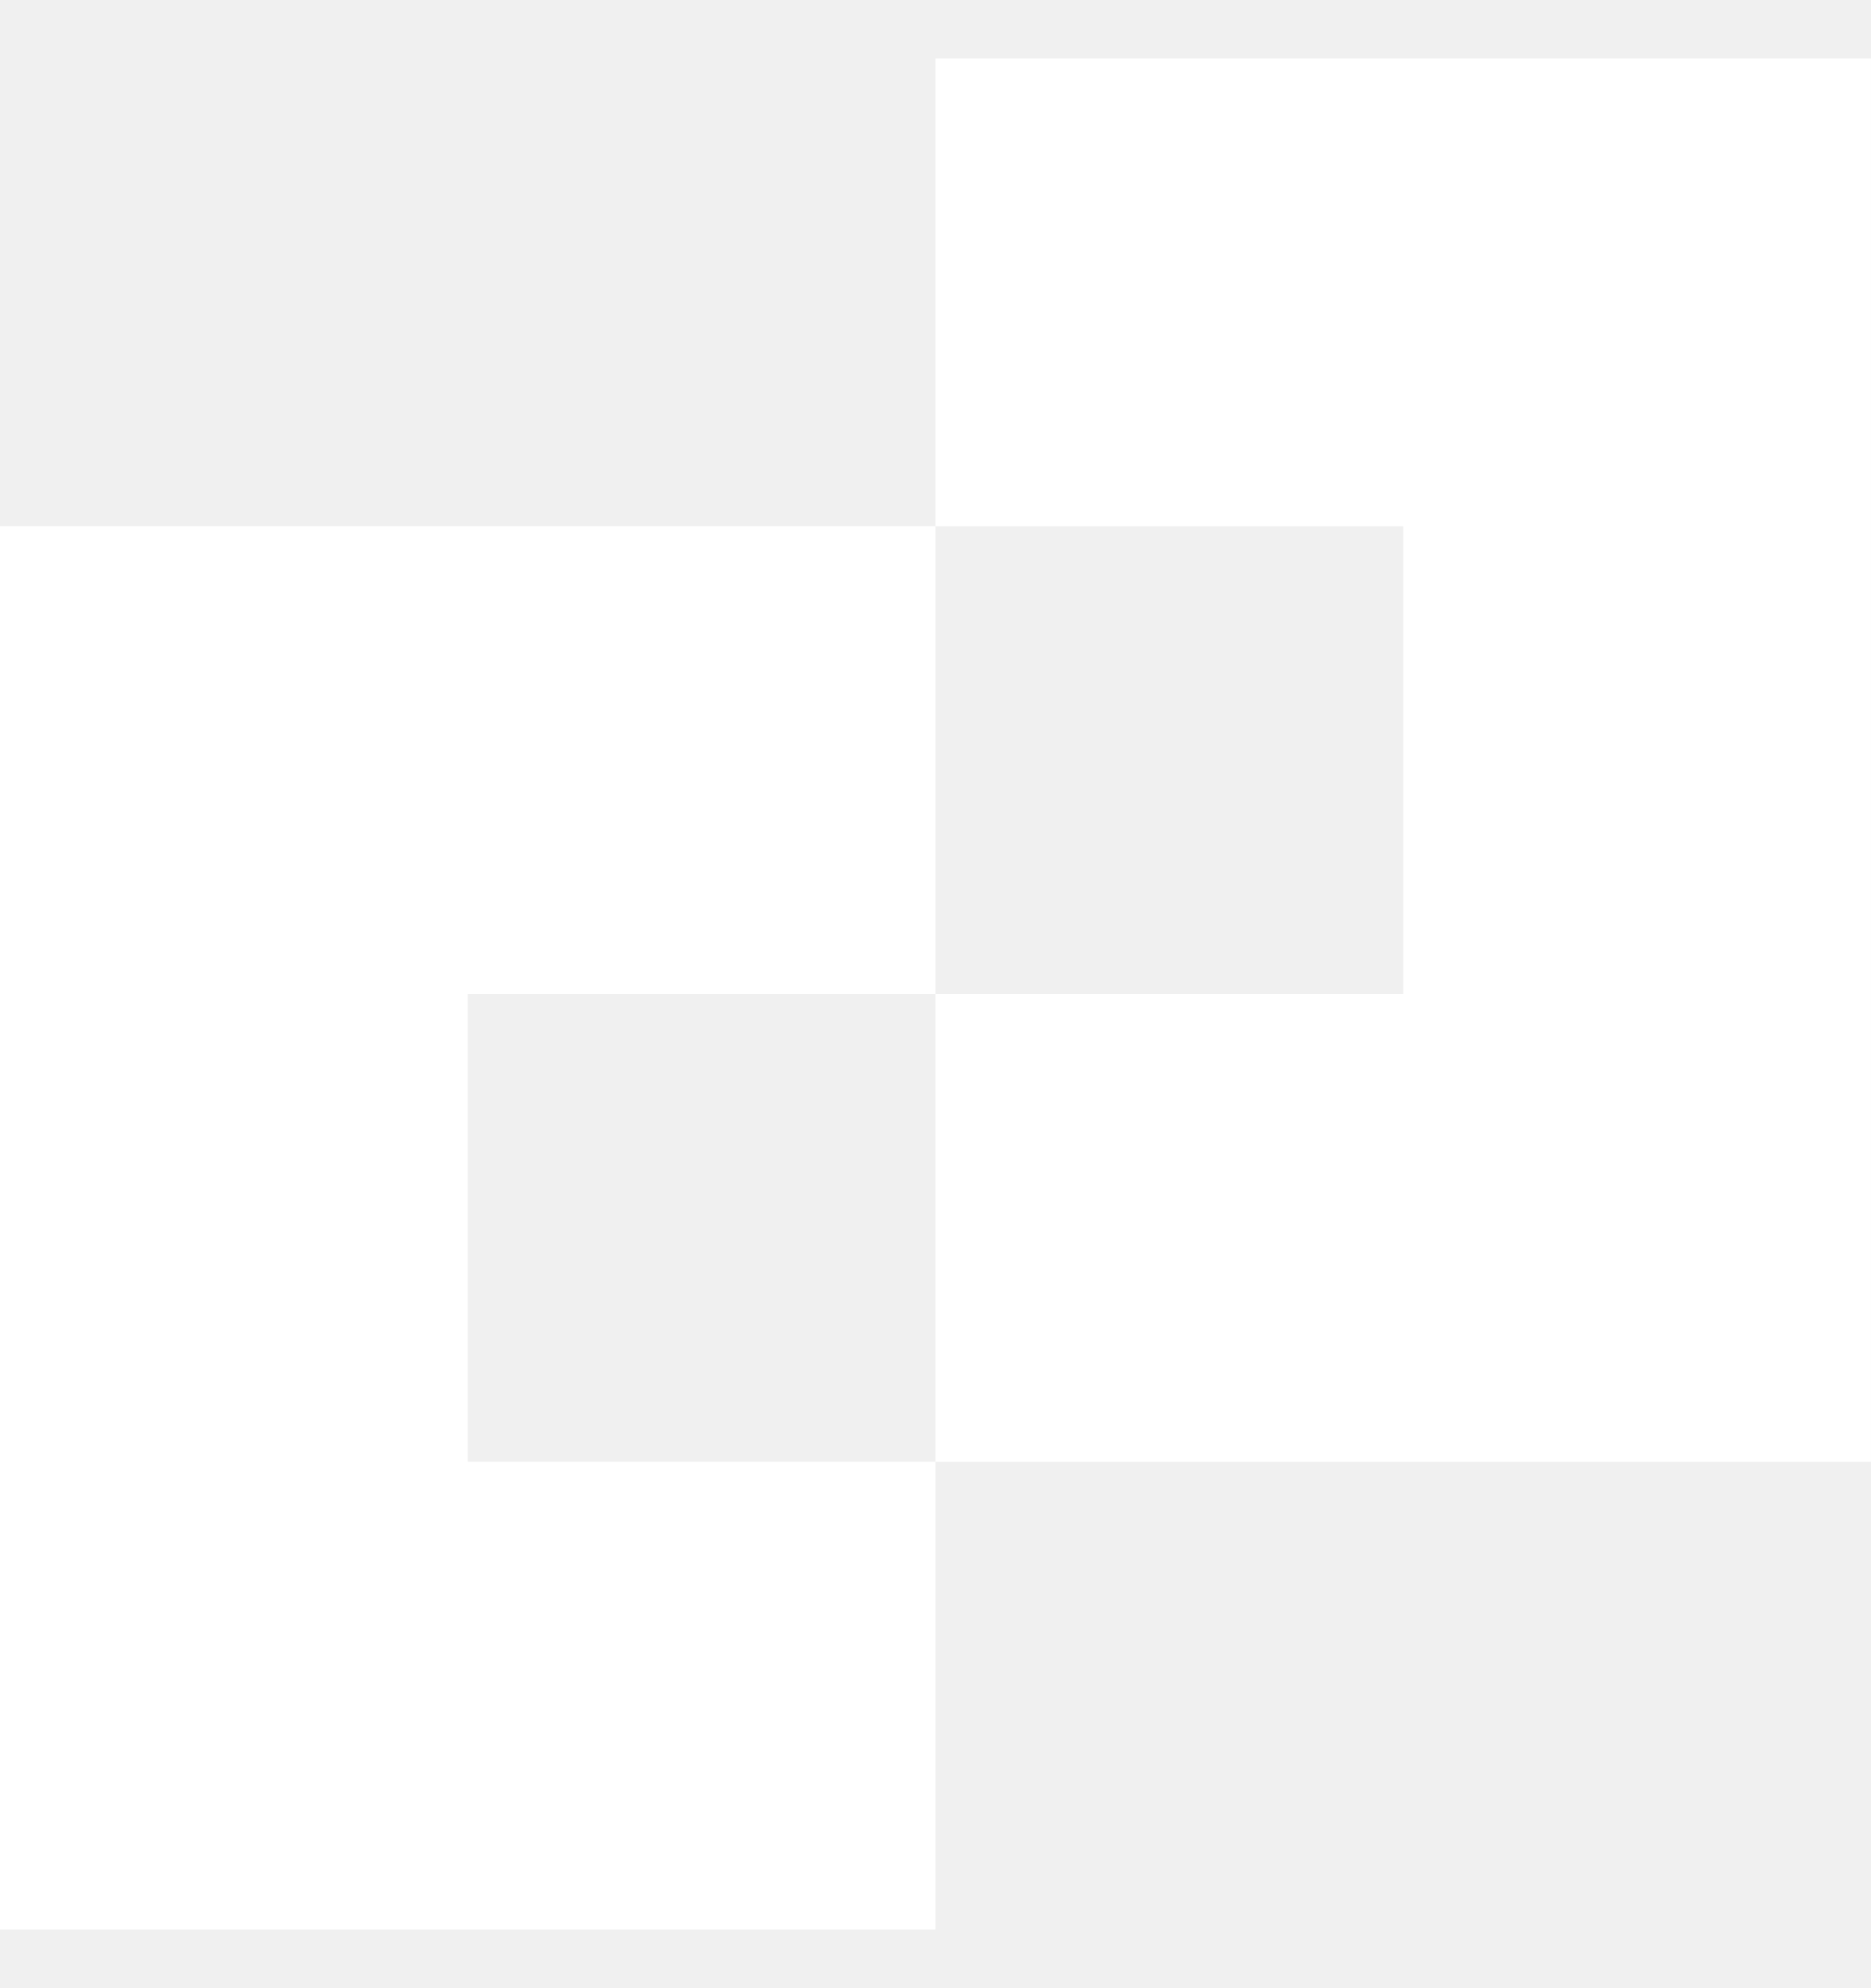
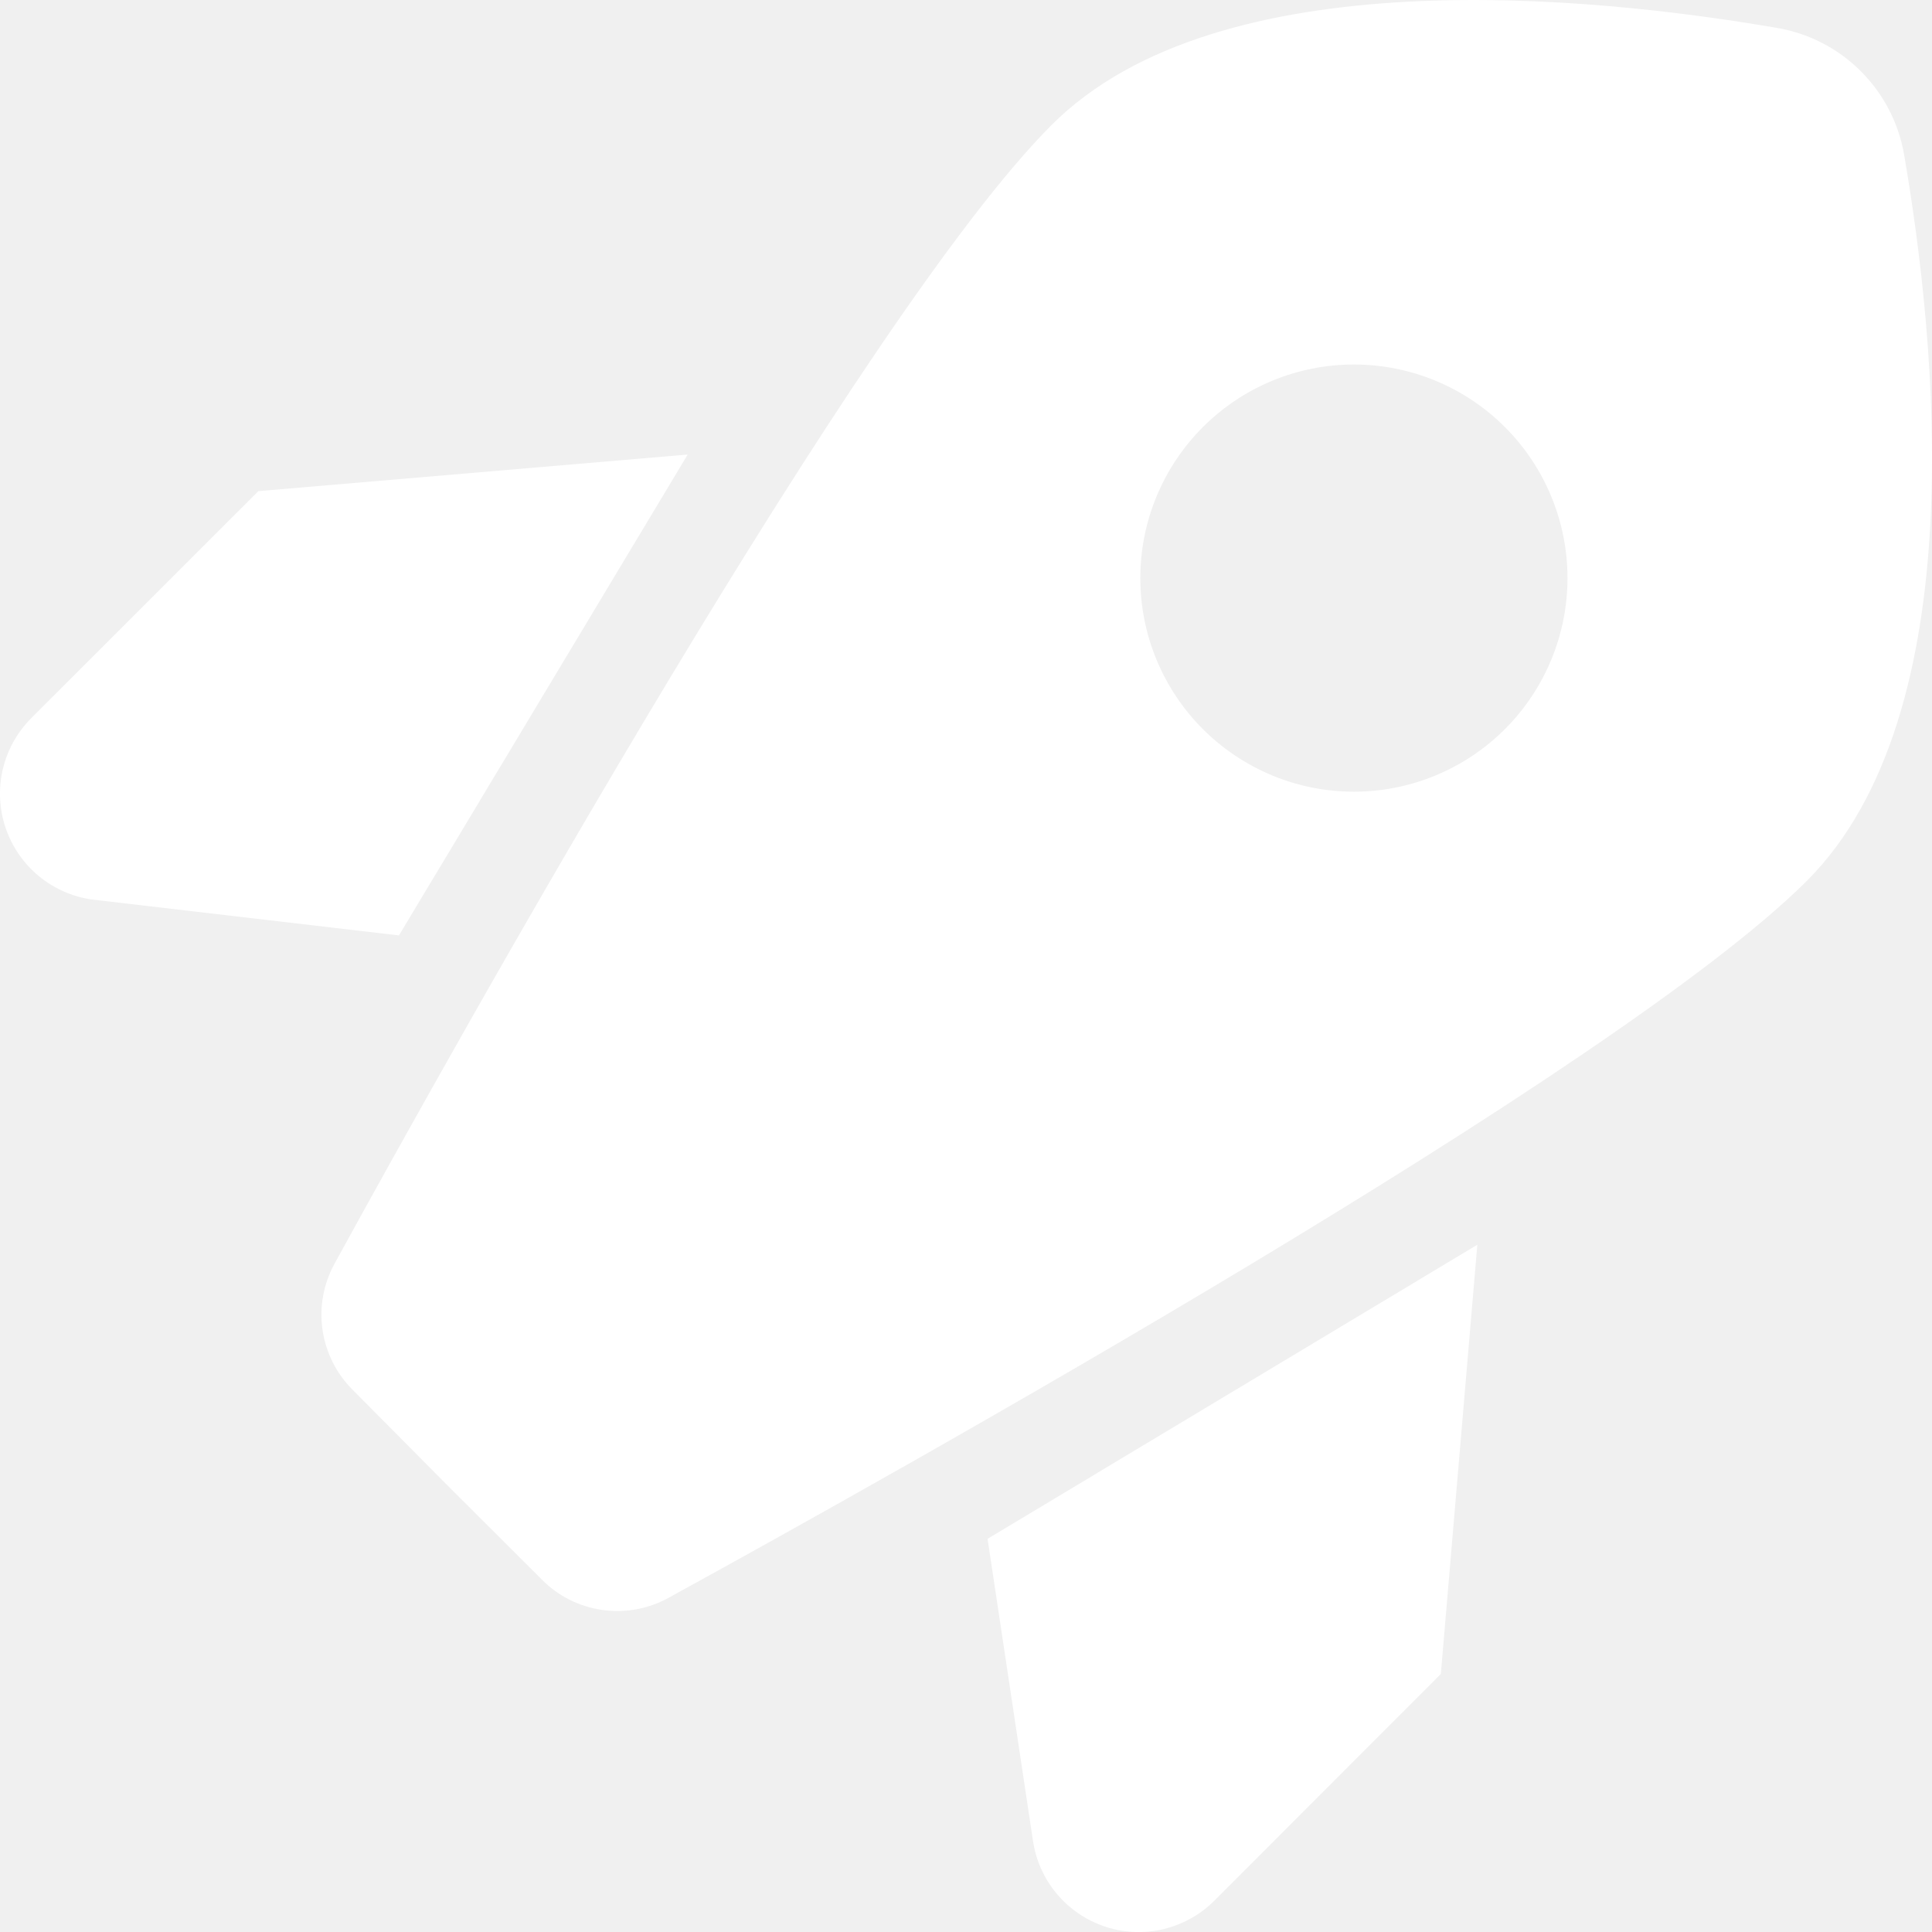
- <svg xmlns="http://www.w3.org/2000/svg" width="16" height="17" viewBox="0 0 16 17" fill="none">
-   <path fill-rule="evenodd" clip-rule="evenodd" d="M12 0.5H8V4.5H4H0V8.5V12.5V16.5H4H8V12.5H12H16V8.5V4.5V0.5H12ZM4 12.5H8V8.5H12V4.5H8V8.5H4V12.5Z" fill="white" />
+ <svg xmlns="http://www.w3.org/2000/svg" width="18" height="18" viewBox="0 0 18 18" fill="none">
+   <path fill-rule="evenodd" clip-rule="evenodd" d="M17.337 0.664C17.55 0.876 17.691 1.15 17.741 1.446C18.035 3.157 18.398 6.641 16.835 8.206C15.065 9.974 8.35 13.723 6.224 14.889C6.036 14.992 5.819 15.03 5.607 14.999C5.395 14.968 5.198 14.869 5.048 14.716L4.166 13.836L3.289 12.952C3.136 12.801 3.037 12.605 3.005 12.392C2.974 12.18 3.013 11.963 3.116 11.775C4.281 9.649 8.029 2.934 9.798 1.164C11.36 -0.399 14.844 -0.034 16.555 0.26C16.851 0.31 17.125 0.451 17.337 0.664ZM2.407 4.576L6.407 4.235L3.717 8.715L0.86 8.381C0.676 8.356 0.503 8.279 0.36 8.161C0.217 8.042 0.11 7.886 0.051 7.709C-0.008 7.533 -0.016 7.344 0.027 7.163C0.07 6.983 0.163 6.818 0.295 6.687L2.407 4.576ZM13.764 11.596L13.424 15.596L11.313 17.709C11.182 17.84 11.017 17.931 10.837 17.974C10.657 18.016 10.469 18.008 10.293 17.949C10.118 17.89 9.962 17.784 9.844 17.642C9.725 17.499 9.649 17.327 9.623 17.144L9.201 14.337L13.764 11.597V11.596ZM14.604 5.386C14.604 5.914 14.394 6.42 14.021 6.793C13.648 7.166 13.142 7.376 12.614 7.376C12.086 7.376 11.58 7.166 11.207 6.793C10.834 6.42 10.624 5.914 10.624 5.386C10.624 4.858 10.834 4.352 11.207 3.979C11.58 3.606 12.086 3.396 12.614 3.396C13.142 3.396 13.648 3.606 14.021 3.979C14.394 4.352 14.604 4.858 14.604 5.386Z" fill="white" />
</svg>
